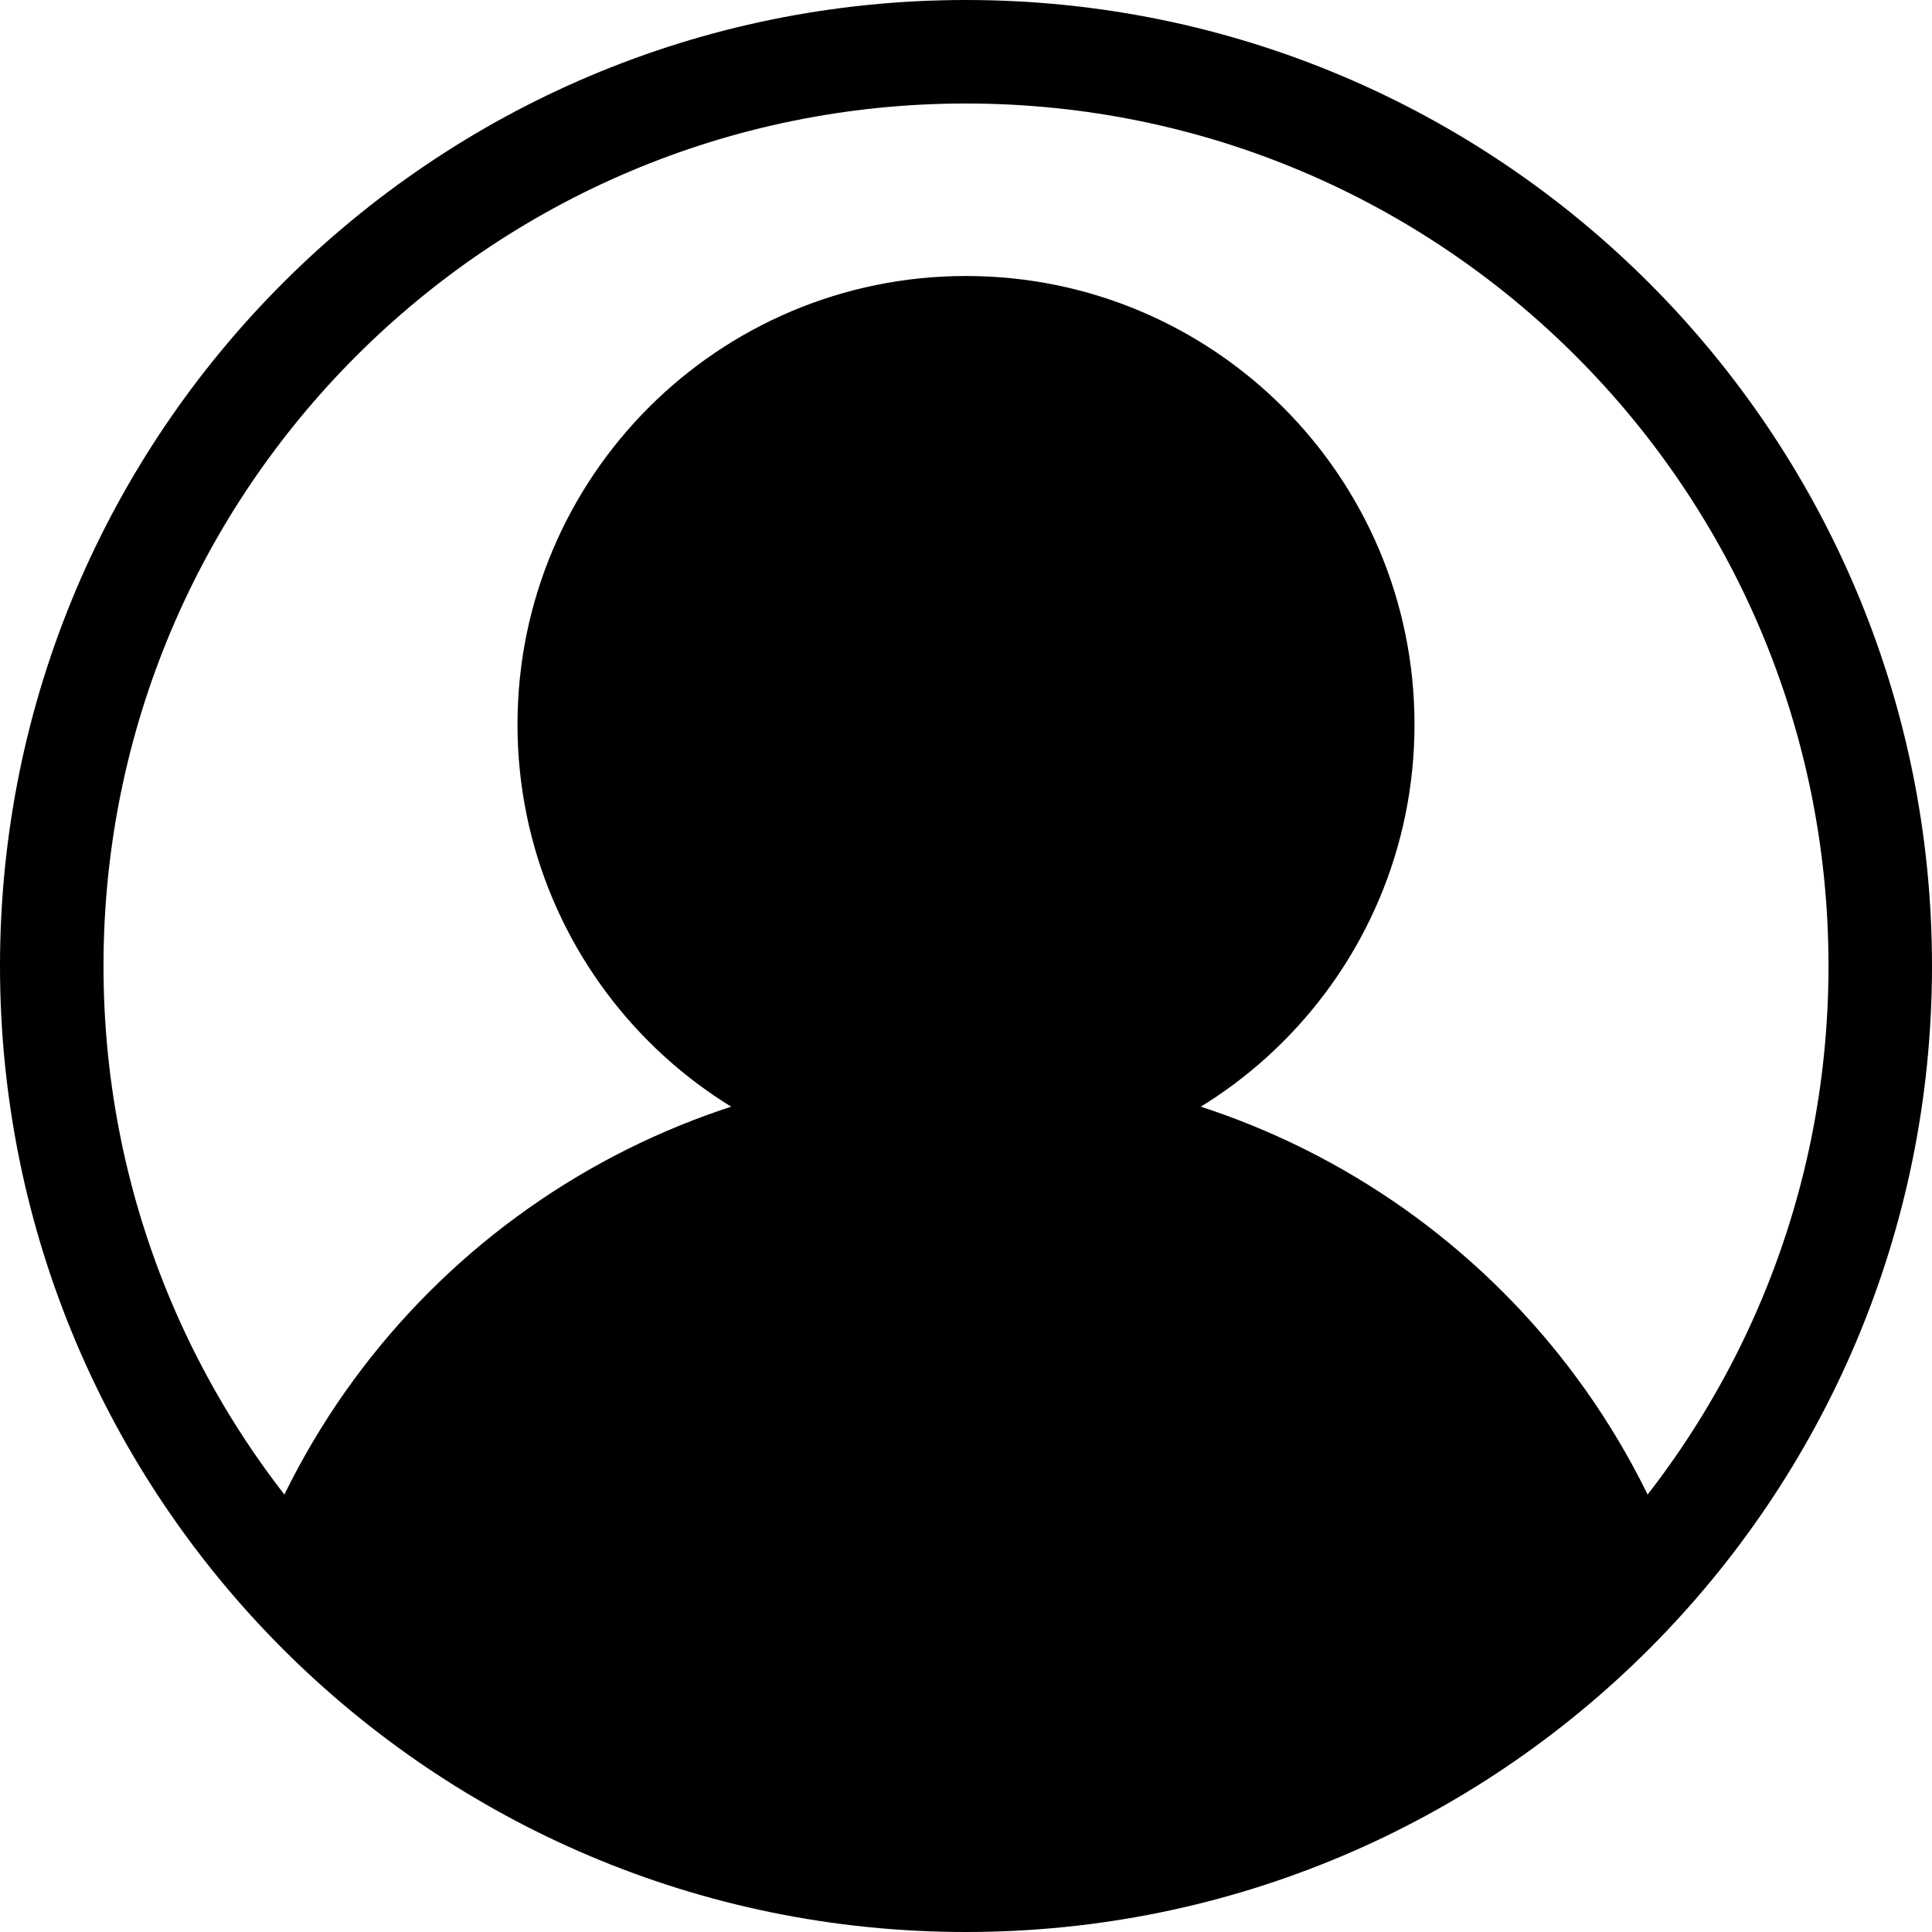
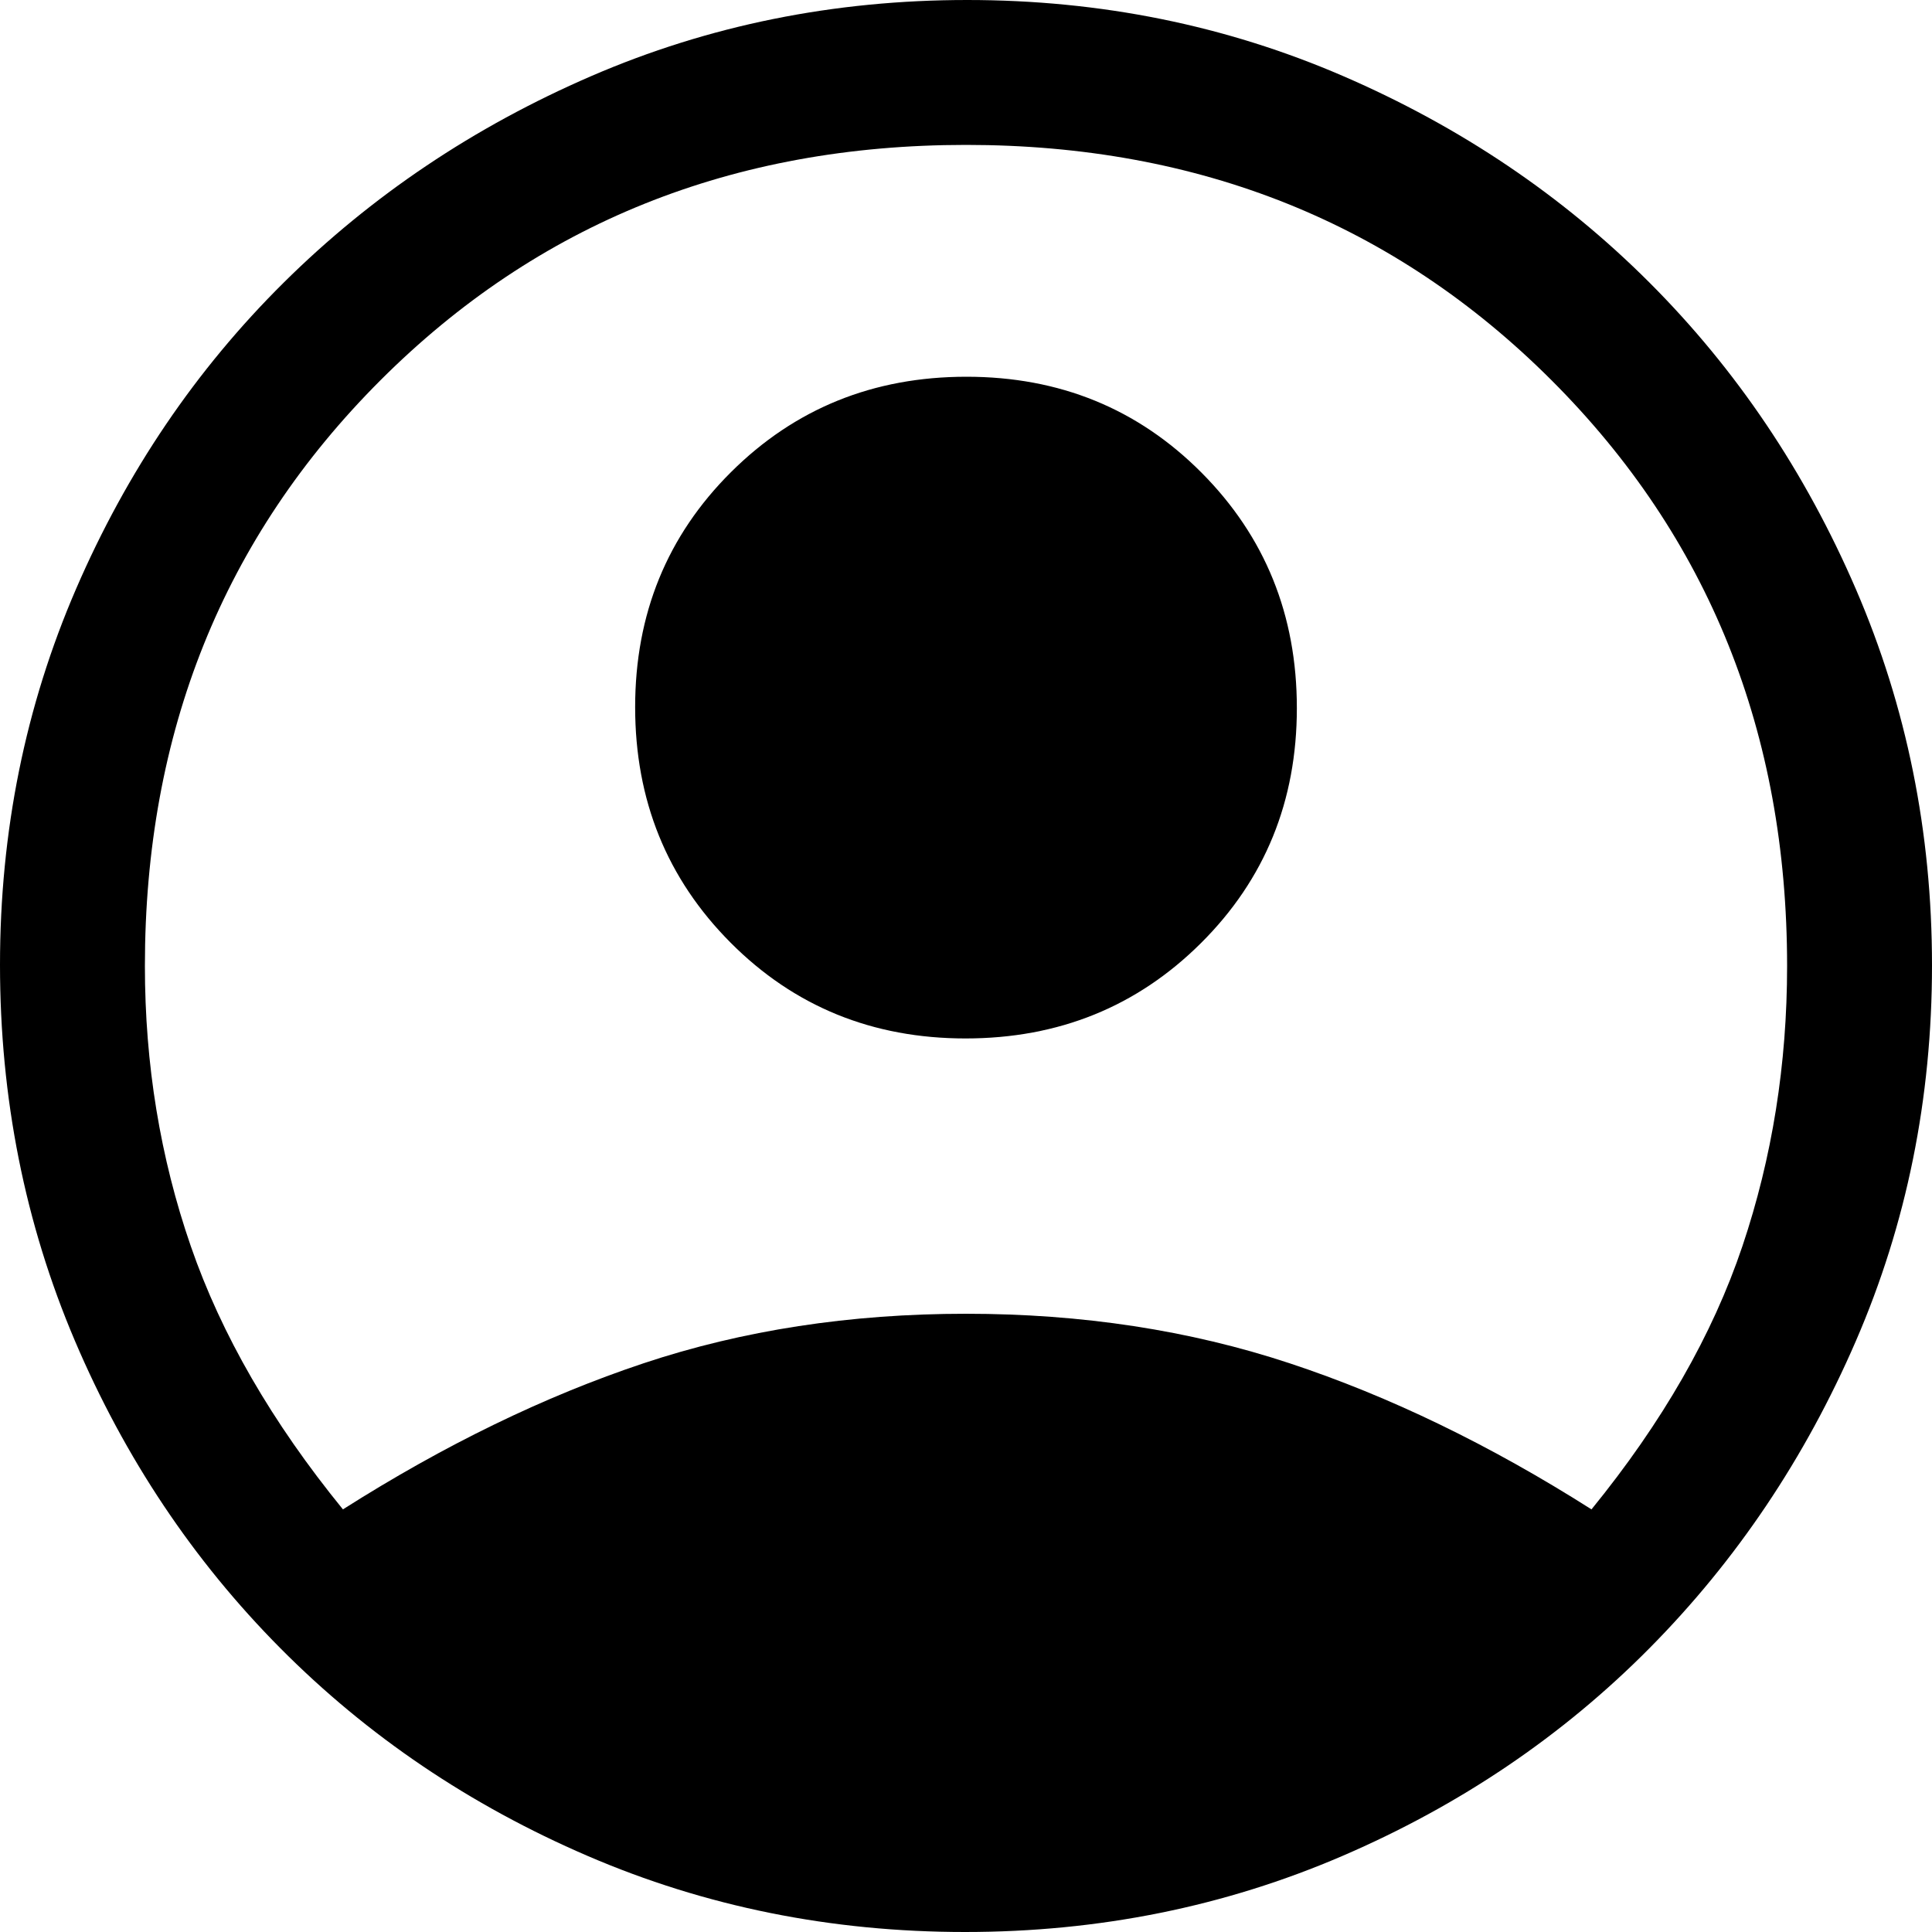
- <svg xmlns="http://www.w3.org/2000/svg" version="1.1" width="560" height="560" stroke="#000000" stroke-width="30" fill="none" id="svg10">
-   <defs id="defs14" />
-   <circle cx="280" cy="280" r="265" id="circle4" />
-   <circle cx="280" cy="210" r="115" id="circle6" style="fill:#000000" />
-   <path d="m 86.819,461.4 a 205,205 0 0 1 386.363,0" stroke-linecap="butt" id="path8" style="fill:#000000" />
-   <path d="m 86.631,457.873 a 193.784,102.975 0 0 0 365.223,0" stroke-linecap="butt" id="path8-3" style="fill:#000000;stroke-width:20.672" />
+ <svg xmlns="http://www.w3.org/2000/svg" height="40" viewBox="0 -960 800 800" width="40" fill="#000000" version="1.1" id="svg1">
+   <defs id="defs1" />
+   <path d="m 142,-335 q 63,-40 124.5,-60.5 Q 328,-416 400,-416 q 72,0 134,20.5 62,20.5 125,60.5 44,-54 62.5,-109 18.5,-55 18.5,-116 0,-145 -97.5,-242.5 Q 545,-900 400,-900 255,-900 157.5,-802.5 60,-705 60,-560 q 0,61 19,116 19,55 63,109 z m 257.81,-195 q -57.81,0 -97.31,-39.69 -39.5,-39.68 -39.5,-97.5 0,-57.81 39.69,-97.31 39.68,-39.5 97.5,-39.5 57.81,0 97.31,39.69 39.5,39.68 39.5,97.5 0,57.81 -39.69,97.31 -39.68,39.5 -97.5,39.5 z m -0.21,370 q -83.15,0 -156.28,-31.5 Q 170.19,-223 116.1,-277.5 62,-332 31,-404.84 0,-477.68 0,-560.5 0,-643.32 31.5,-716.16 63,-789 117.5,-843 172,-897 244.84,-928.5 317.68,-960 400.5,-960 q 82.82,0 155.66,31.5 Q 629,-897 683,-843 q 54,54 85.5,127 31.5,73 31.5,155.73 0,82.74 -31.5,155.5 Q 737,-332 683,-277.5 629,-223 555.87,-191.5 482.74,-160 399.6,-160 Z" id="path1" />
</svg>
